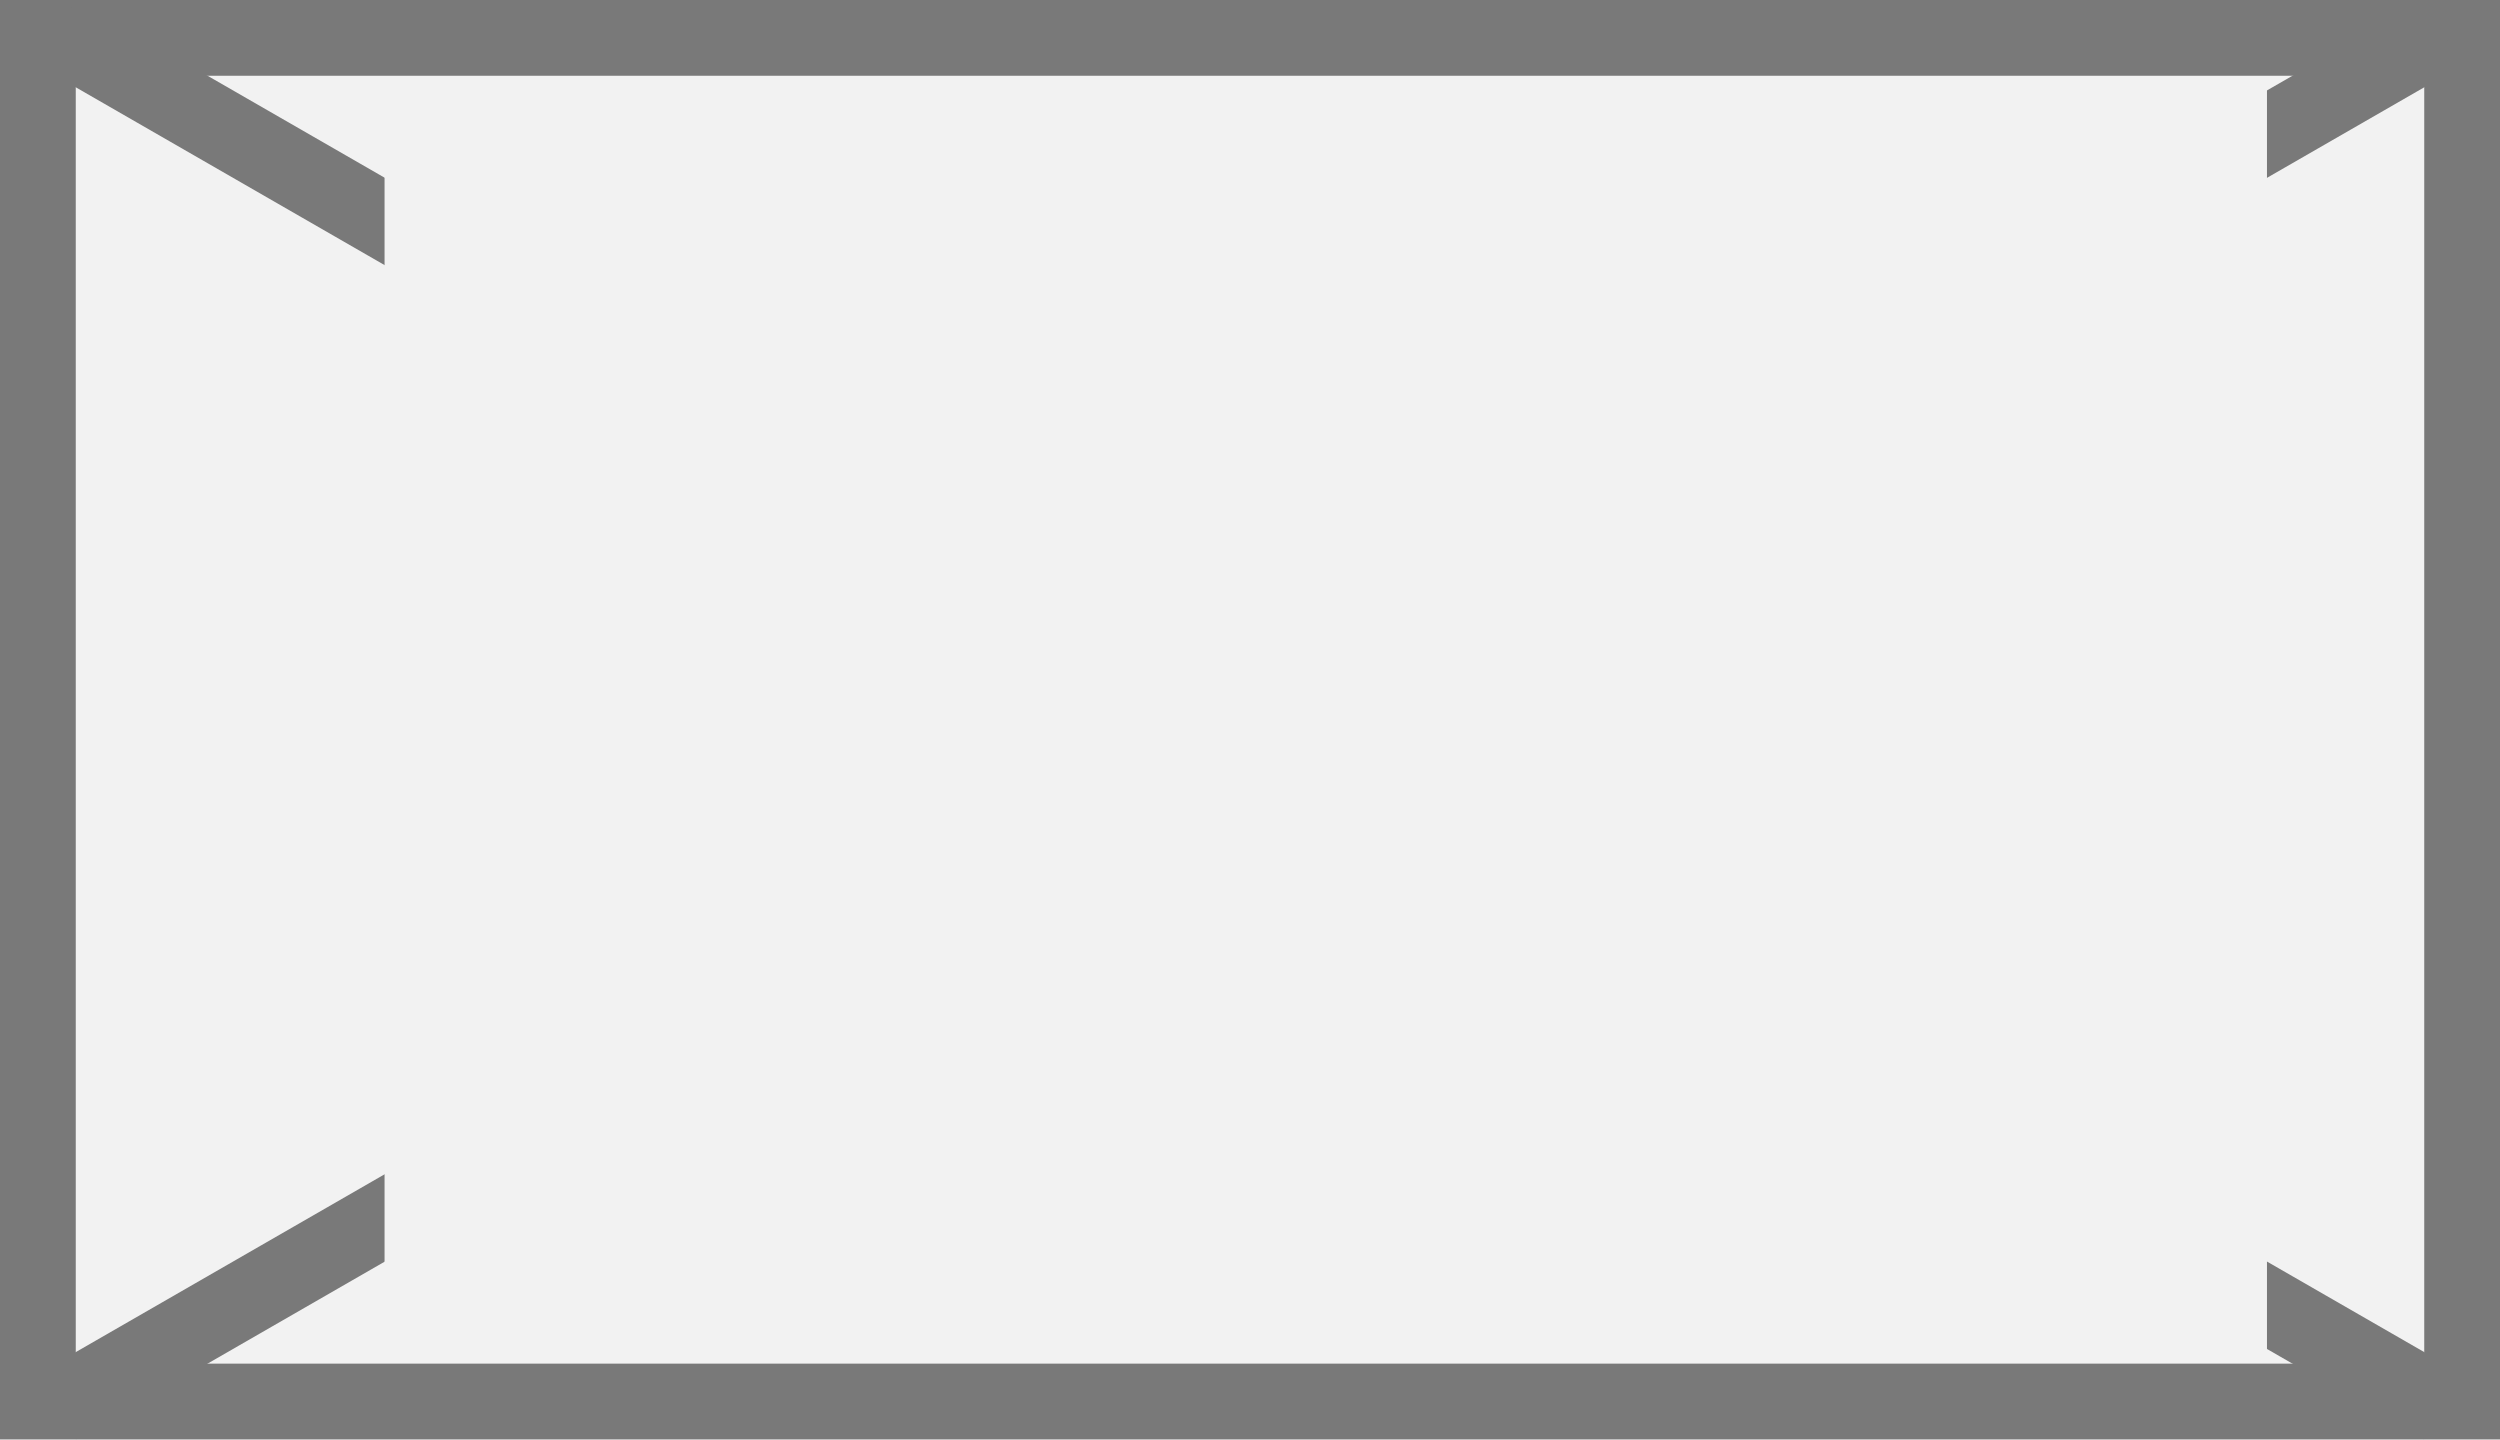
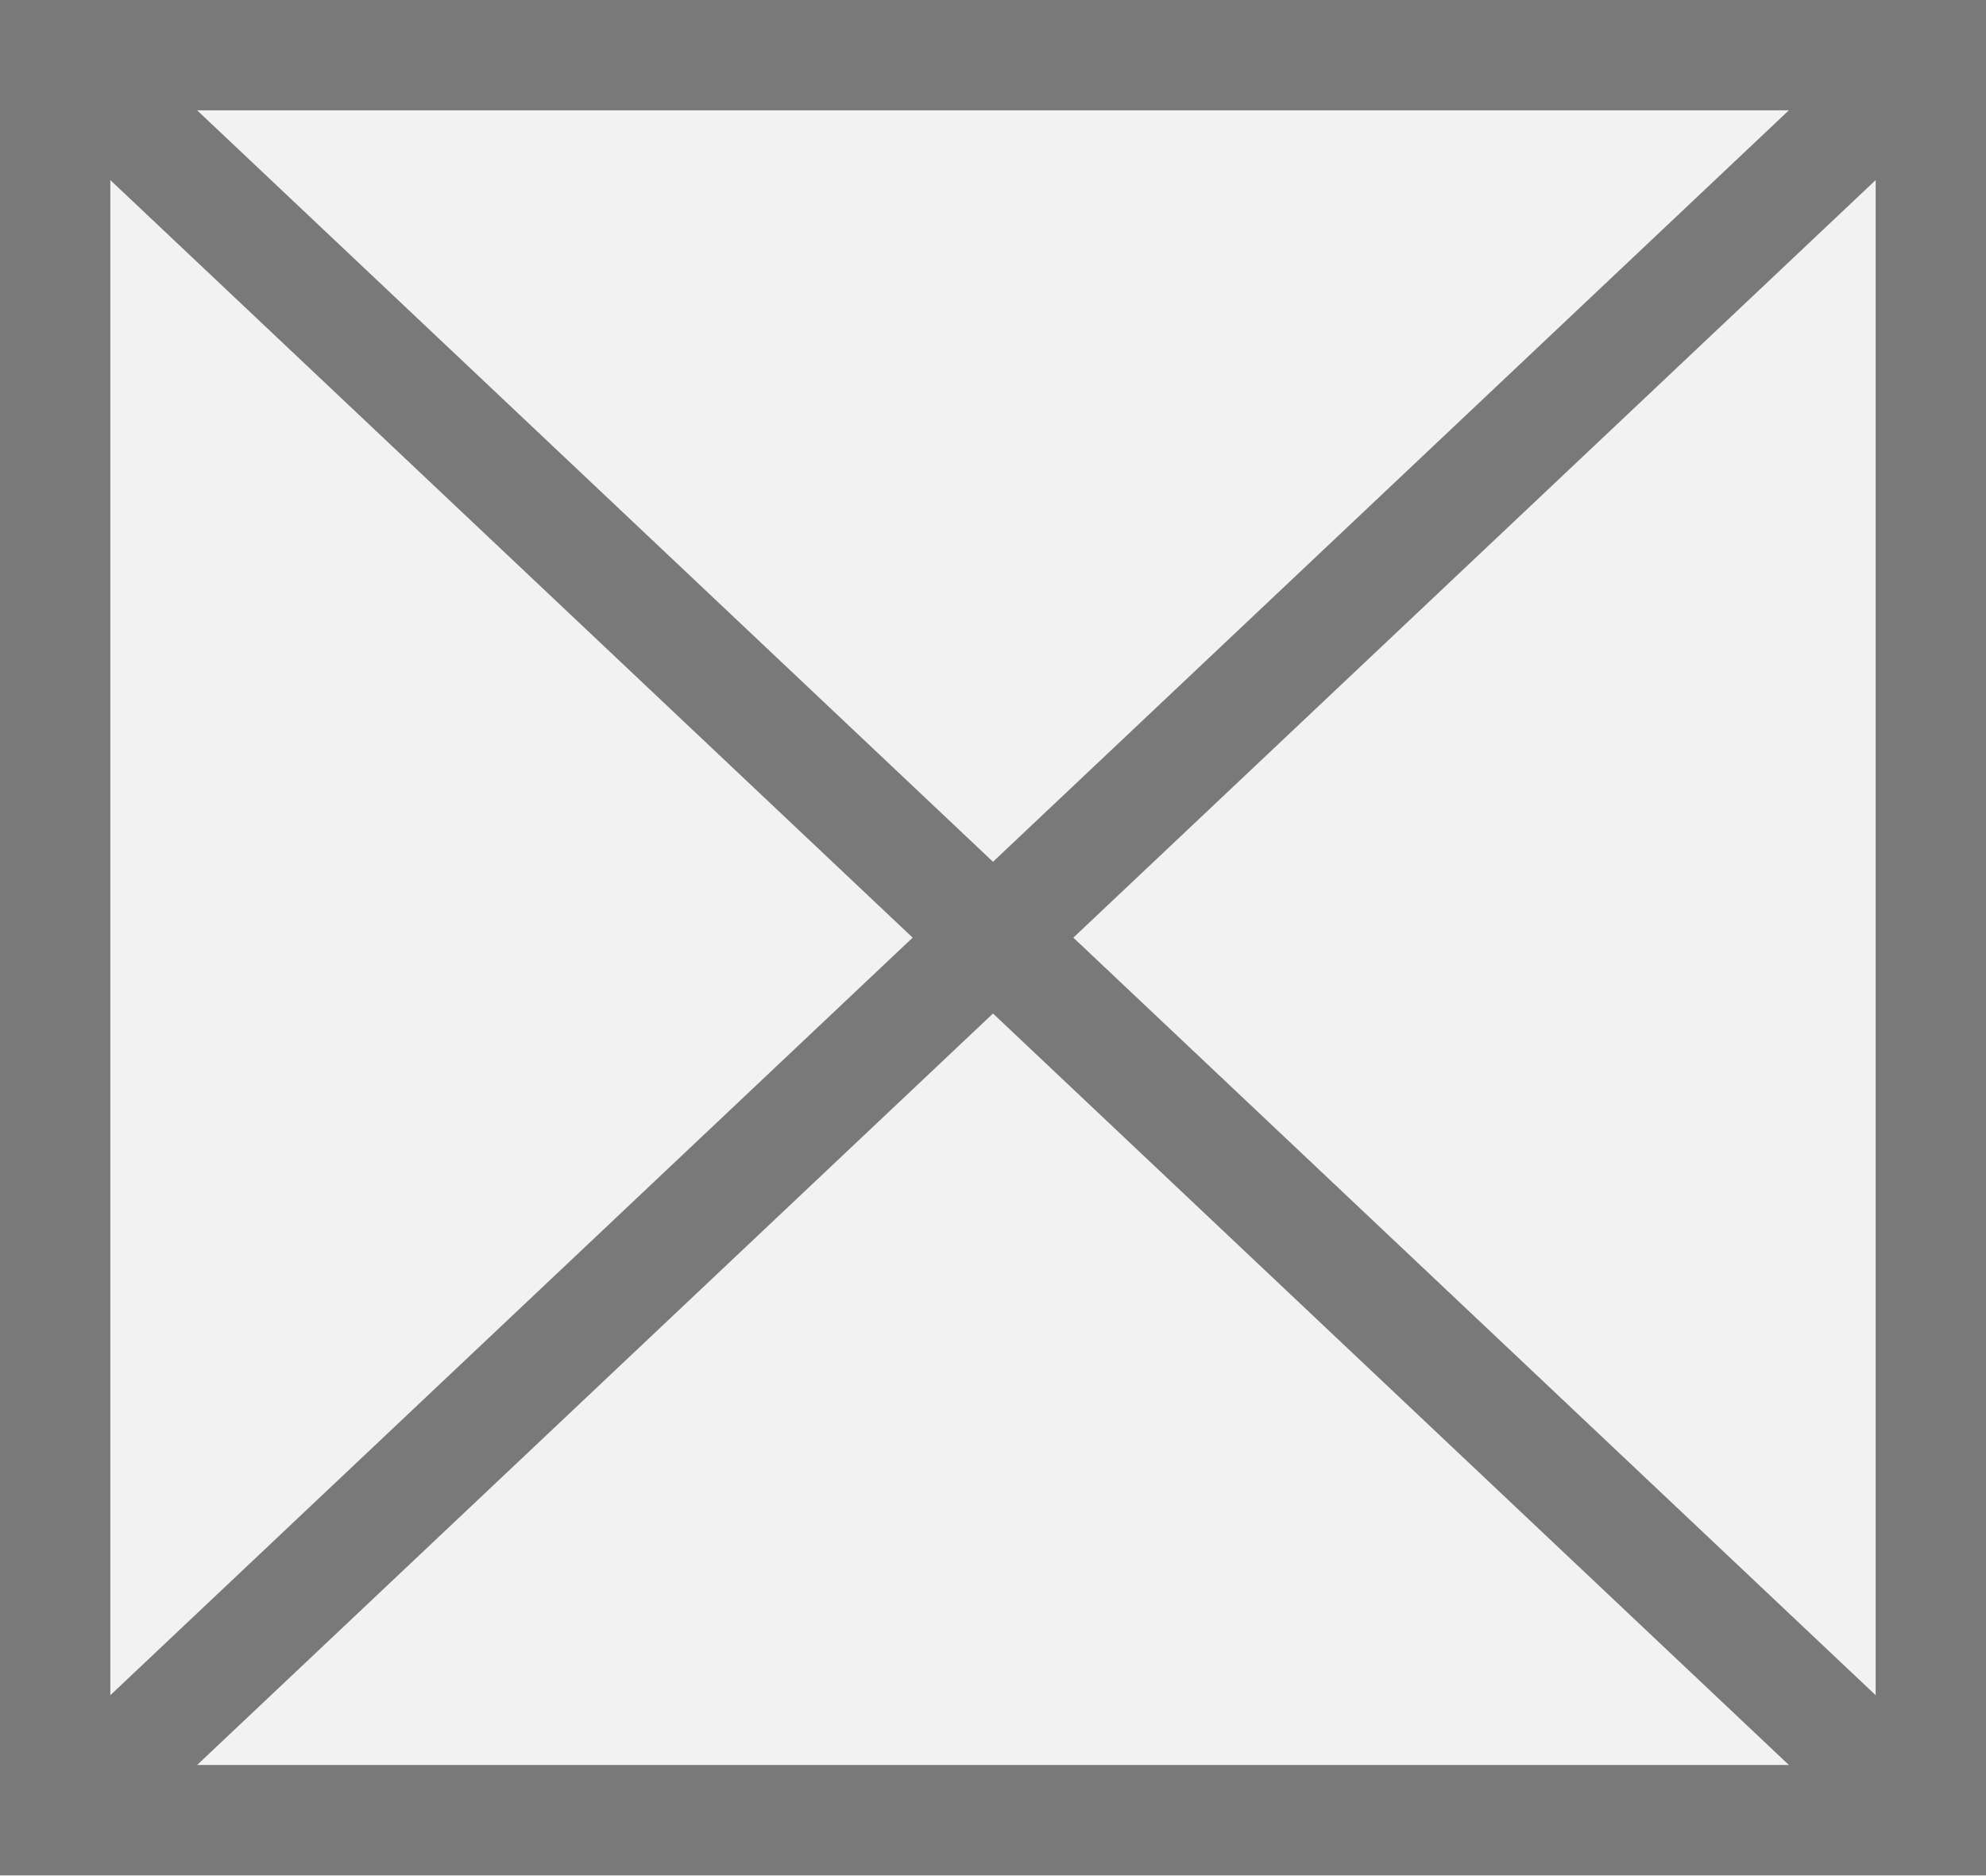
- <svg xmlns="http://www.w3.org/2000/svg" version="1.1" width="33px" height="19px">
-   <defs>
-     <mask fill="white" id="clip59">
-       <path d="M 638.076 354  L 662.924 354  L 662.924 373  L 638.076 373  Z M 633 353  L 666 353  L 666 372  L 633 372  Z " fill-rule="evenodd" />
-     </mask>
-   </defs>
-   <g transform="matrix(1 0 0 1 -633 -353 )">
-     <path d="M 633.5 353.5  L 665.5 353.5  L 665.5 371.5  L 633.5 371.5  L 633.5 353.5  Z " fill-rule="nonzero" fill="#f2f2f2" stroke="none" />
-     <path d="M 633.5 353.5  L 665.5 353.5  L 665.5 371.5  L 633.5 371.5  L 633.5 353.5  Z " stroke-width="1" stroke="#797979" fill="none" />
-     <path d="M 633.753 353.433  L 665.247 371.567  M 665.247 353.433  L 633.753 371.567  " stroke-width="1" stroke="#797979" fill="none" mask="url(#clip59)" />
+ <svg xmlns="http://www.w3.org/2000/svg" version="1.1" width="18px" height="17px">
+   <g transform="matrix(1 0 0 1 -662 -314 )">
+     <path d="M 662.5 314.5  L 679.5 314.5  L 679.5 330.5  L 662.5 330.5  L 662.5 314.5  Z " fill-rule="nonzero" fill="#f2f2f2" stroke="none" />
+     <path d="M 662.5 314.5  L 679.5 314.5  L 679.5 330.5  L 662.5 330.5  L 662.5 314.5  Z " stroke-width="1" stroke="#797979" fill="none" />
+     <path d="M 662.385 314.364  L 679.615 330.636  M 679.615 314.364  L 662.385 330.636  " stroke-width="1" stroke="#797979" fill="none" />
  </g>
</svg>
